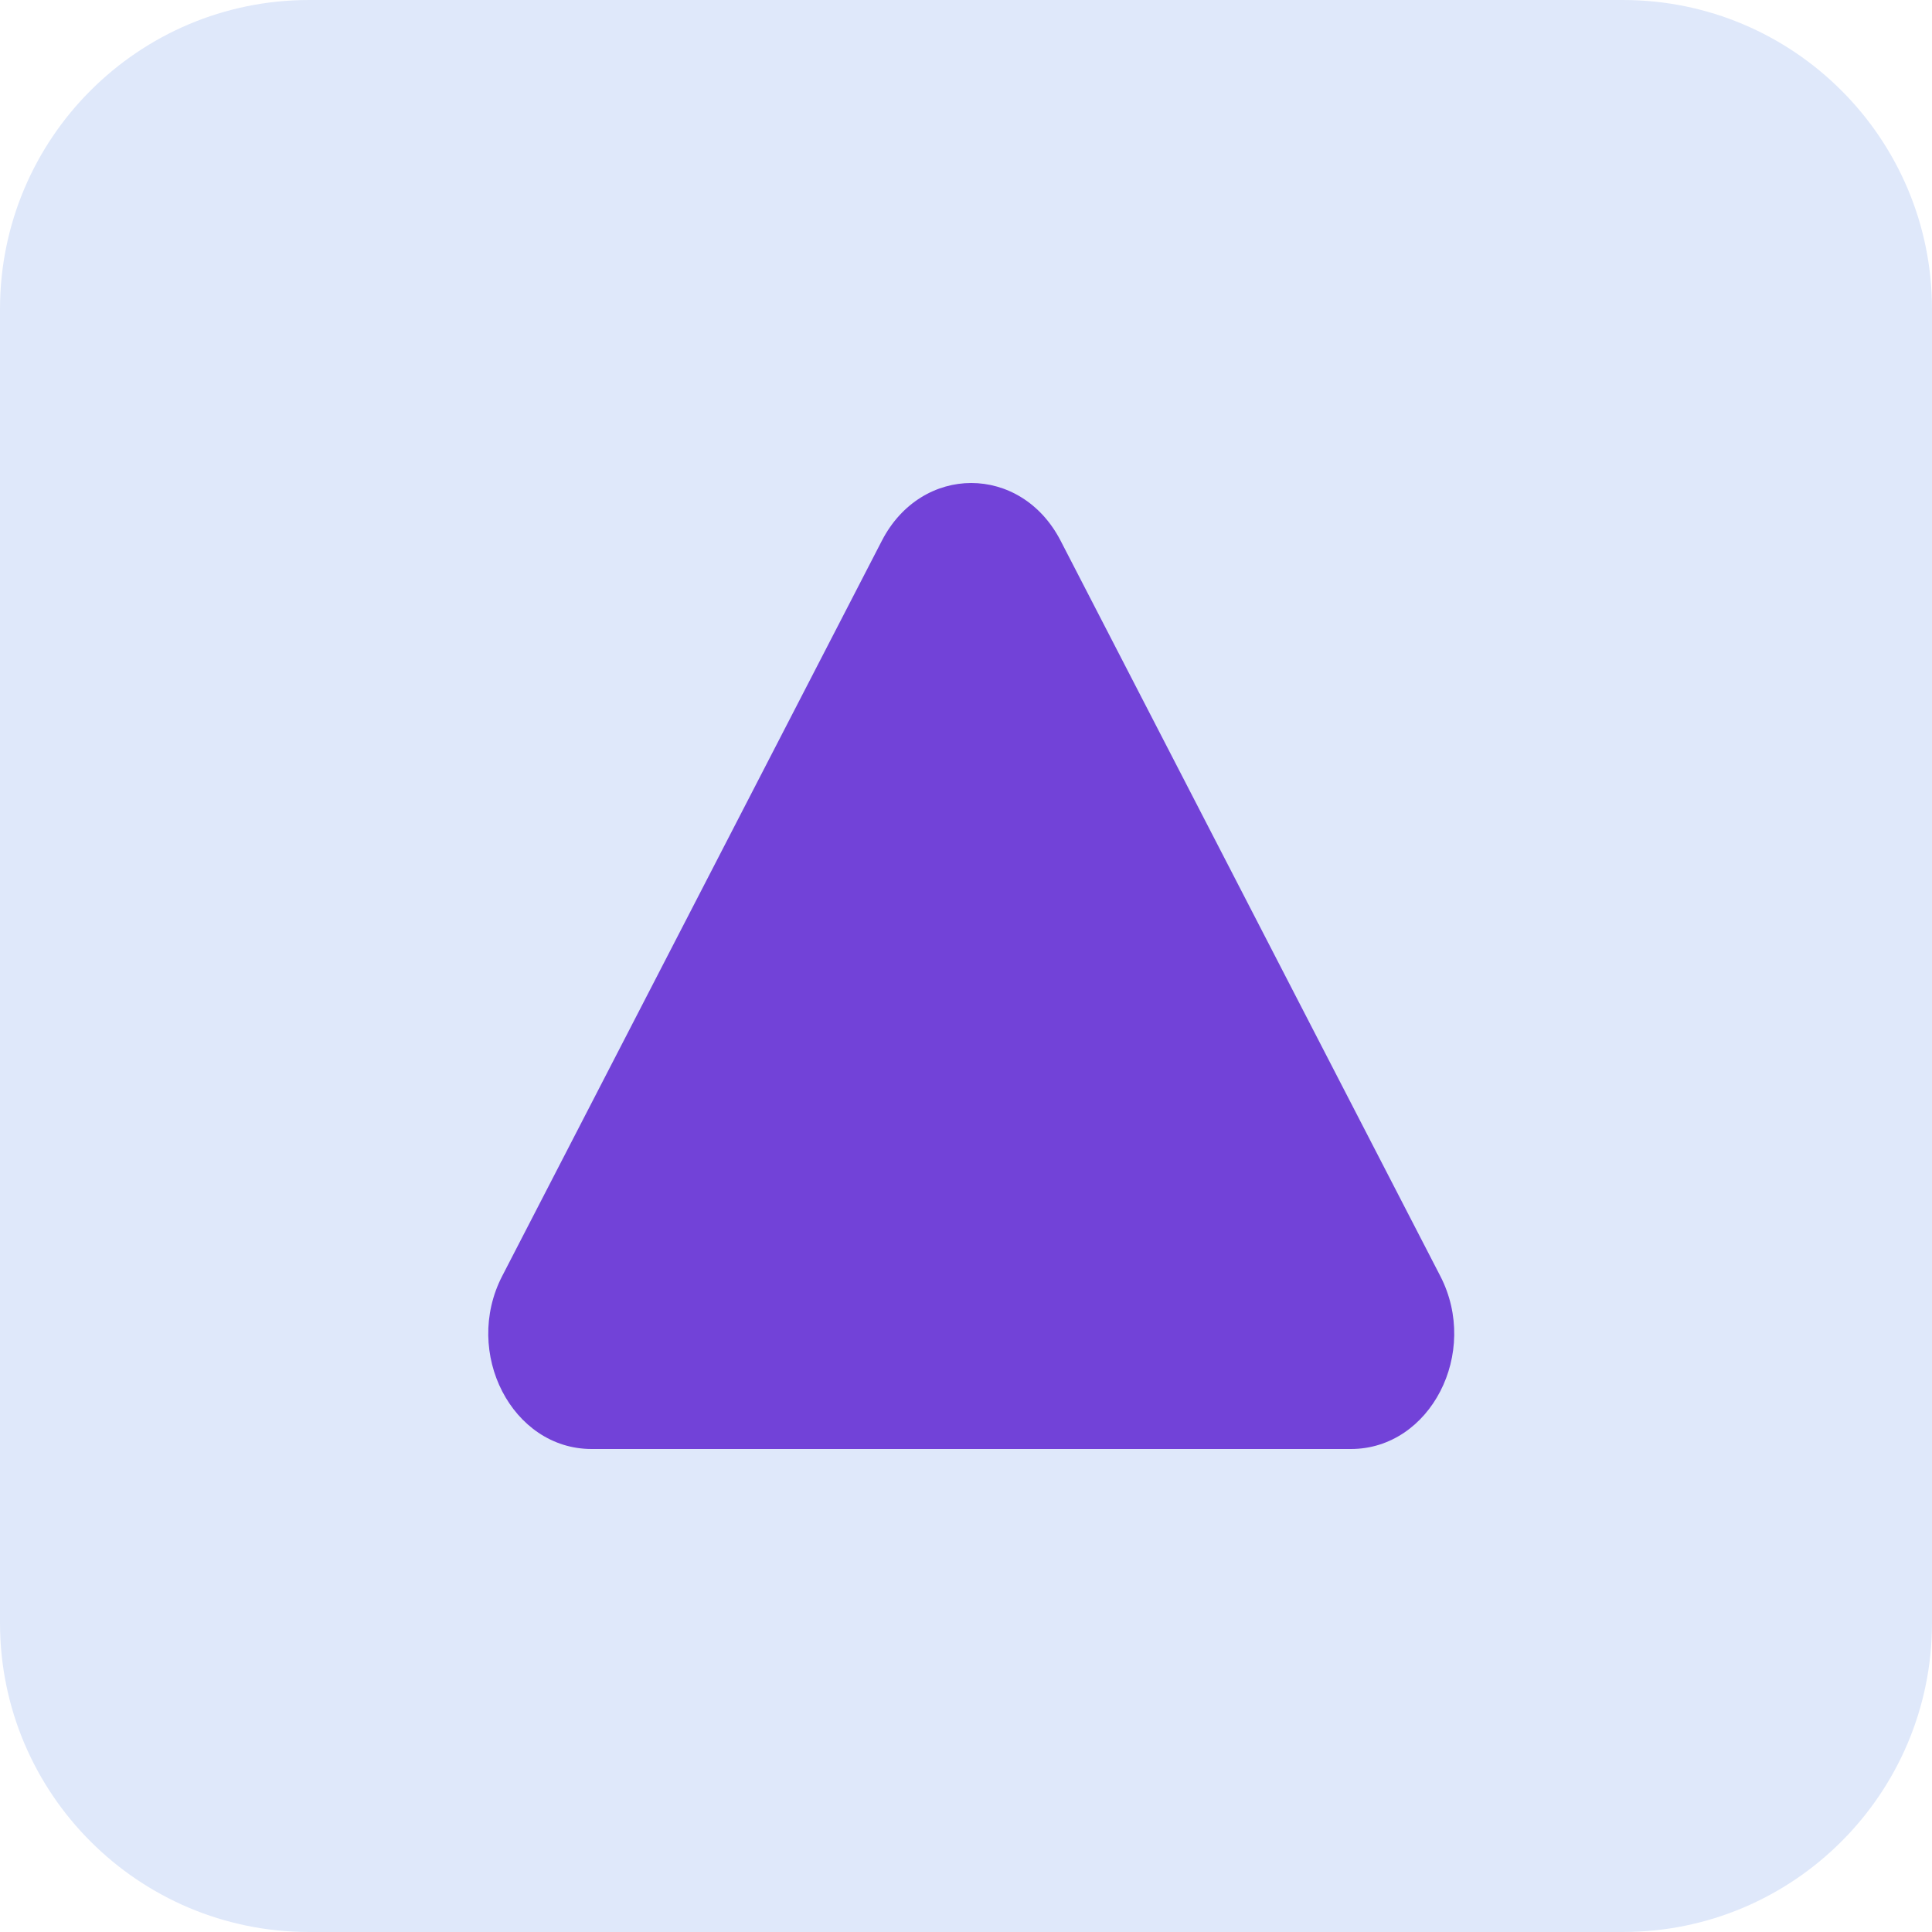
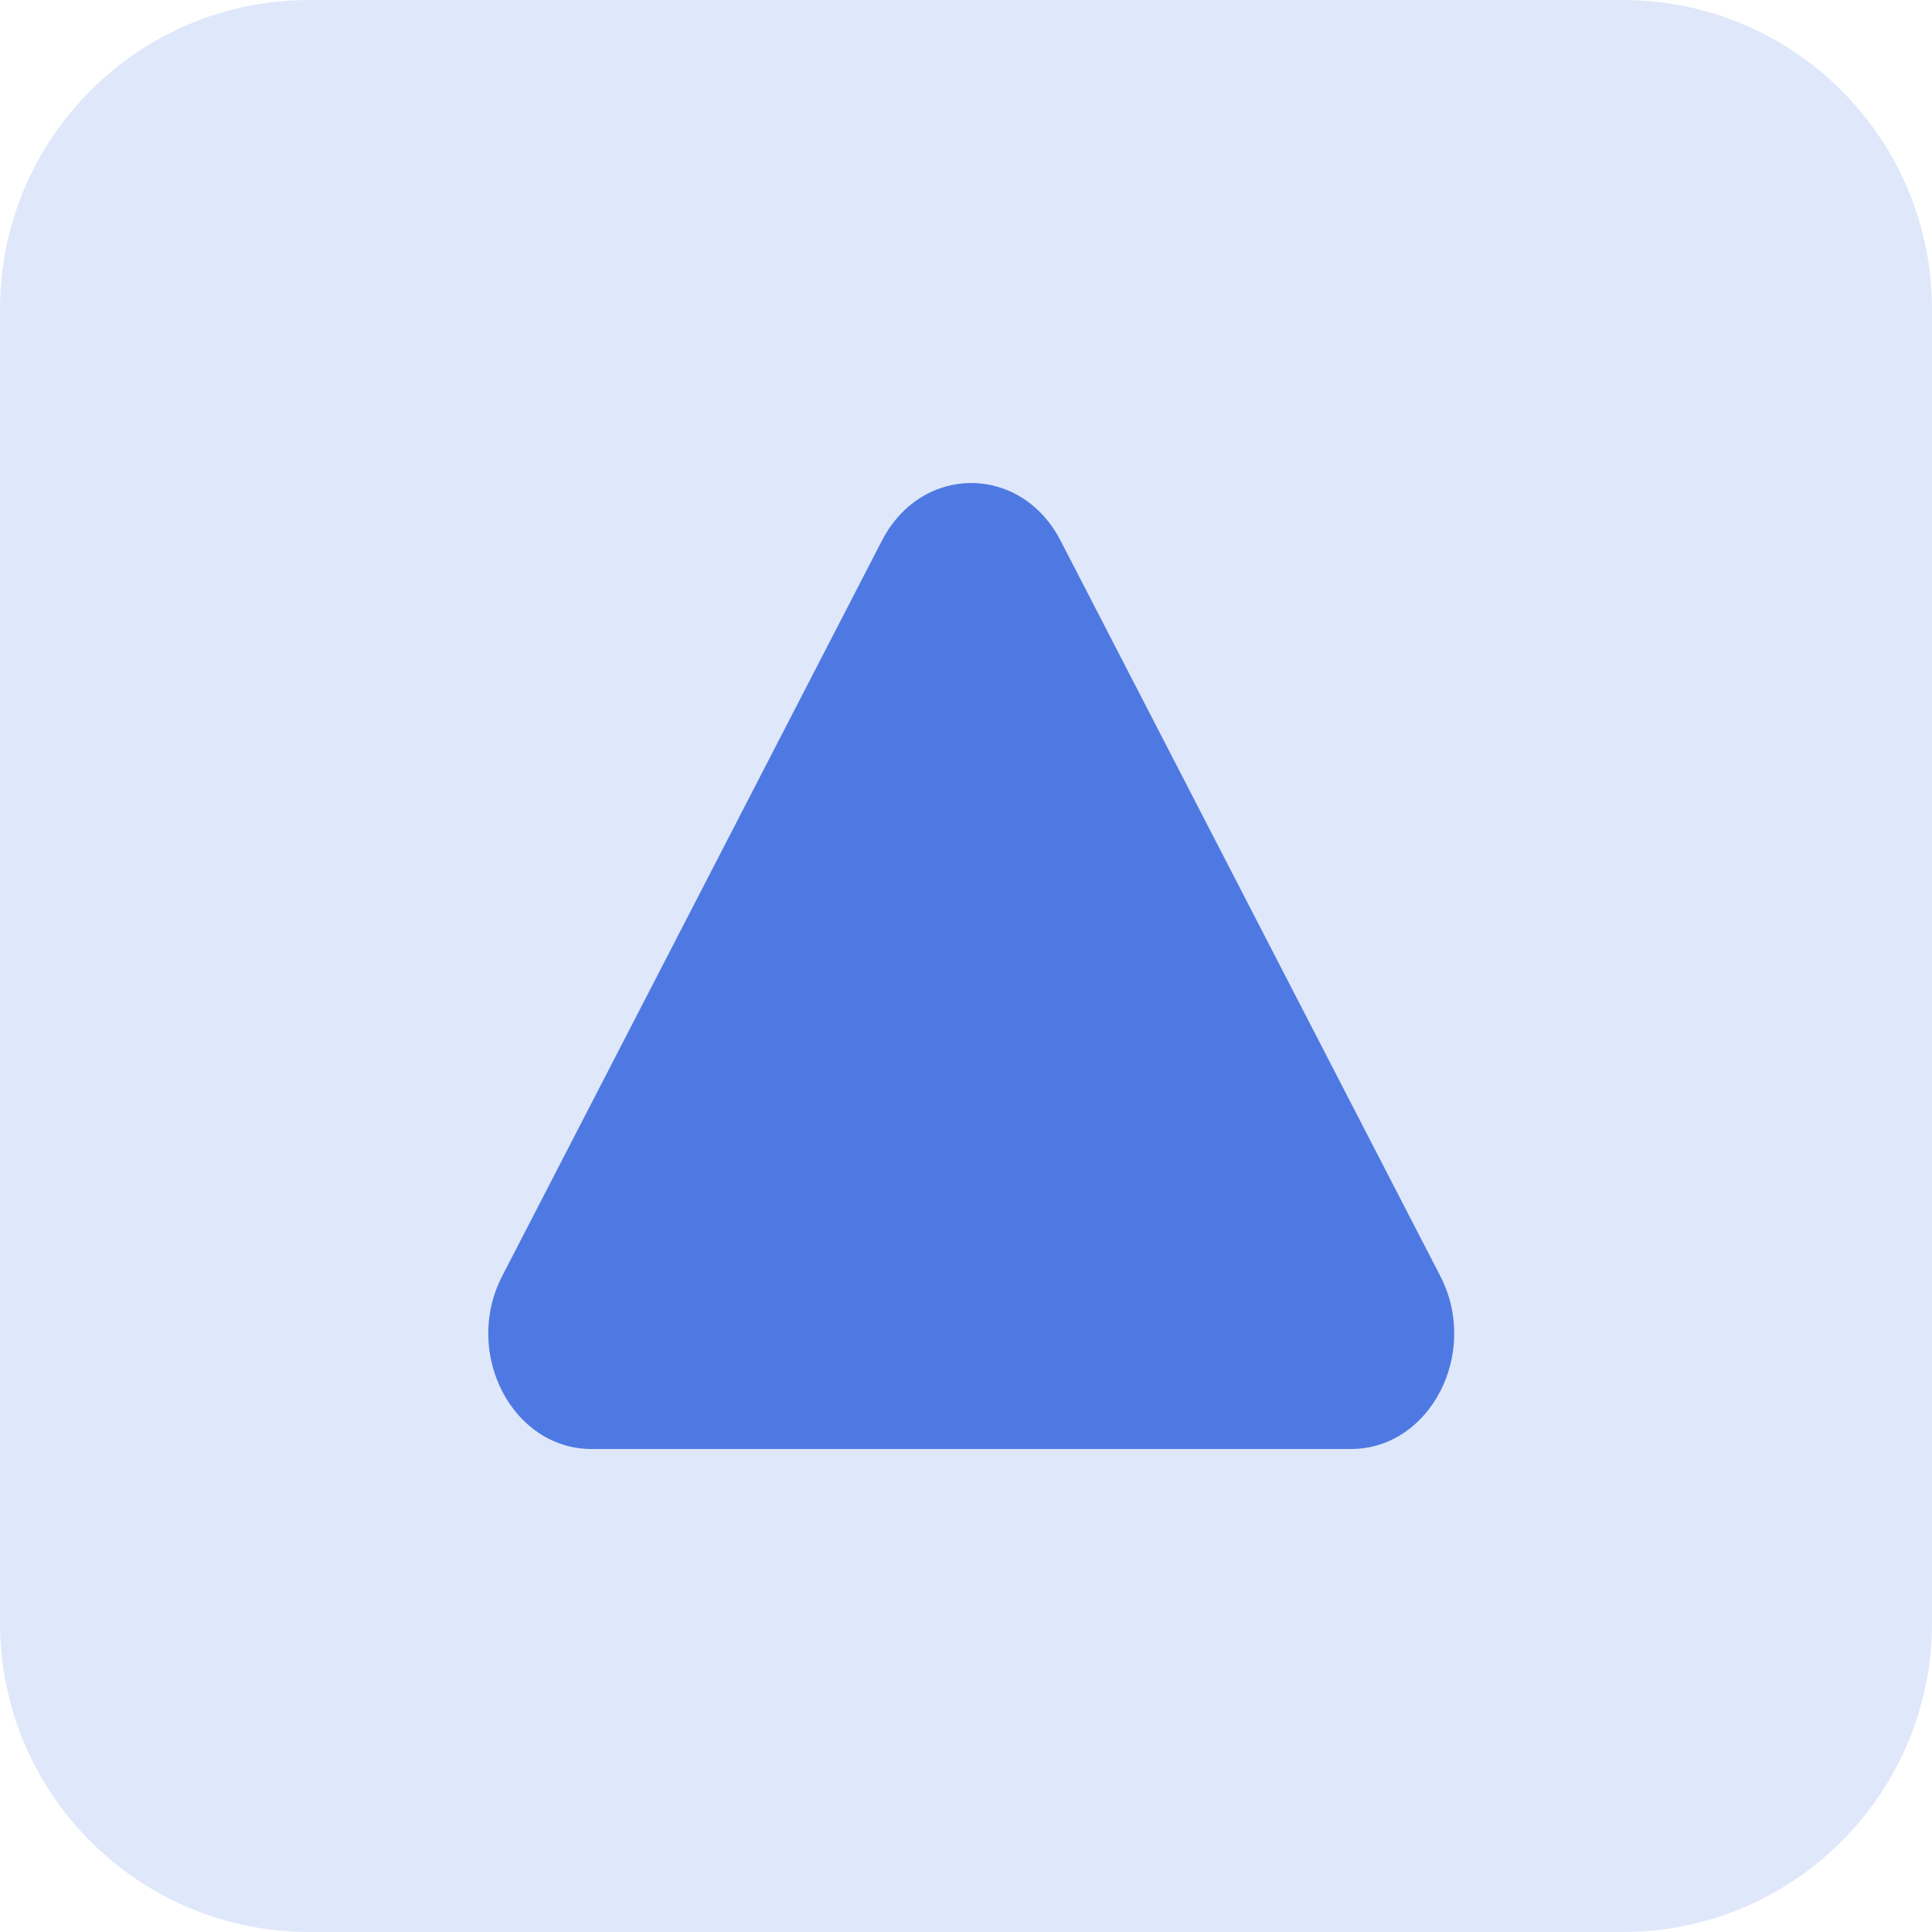
<svg xmlns="http://www.w3.org/2000/svg" width="100" height="100" viewBox="0 0 100 100" fill="none">
  <rect width="100" height="100" rx="16" fill="#DFE8FA" />
-   <path d="M45.647 27.985C47.703 24.005 52.84 24.005 54.896 27.985L74.548 66.045C76.603 70.025 74.034 75 69.924 75H30.619C26.509 75 23.94 70.025 25.995 66.045L45.647 27.985Z" fill="#7242D8" />
+   <path d="M45.647 27.985C47.703 24.005 52.84 24.005 54.896 27.985L74.548 66.045C76.603 70.025 74.034 75 69.924 75H30.619C26.509 75 23.94 70.025 25.995 66.045L45.647 27.985Z" fill="#4F79E2" />
</svg>
